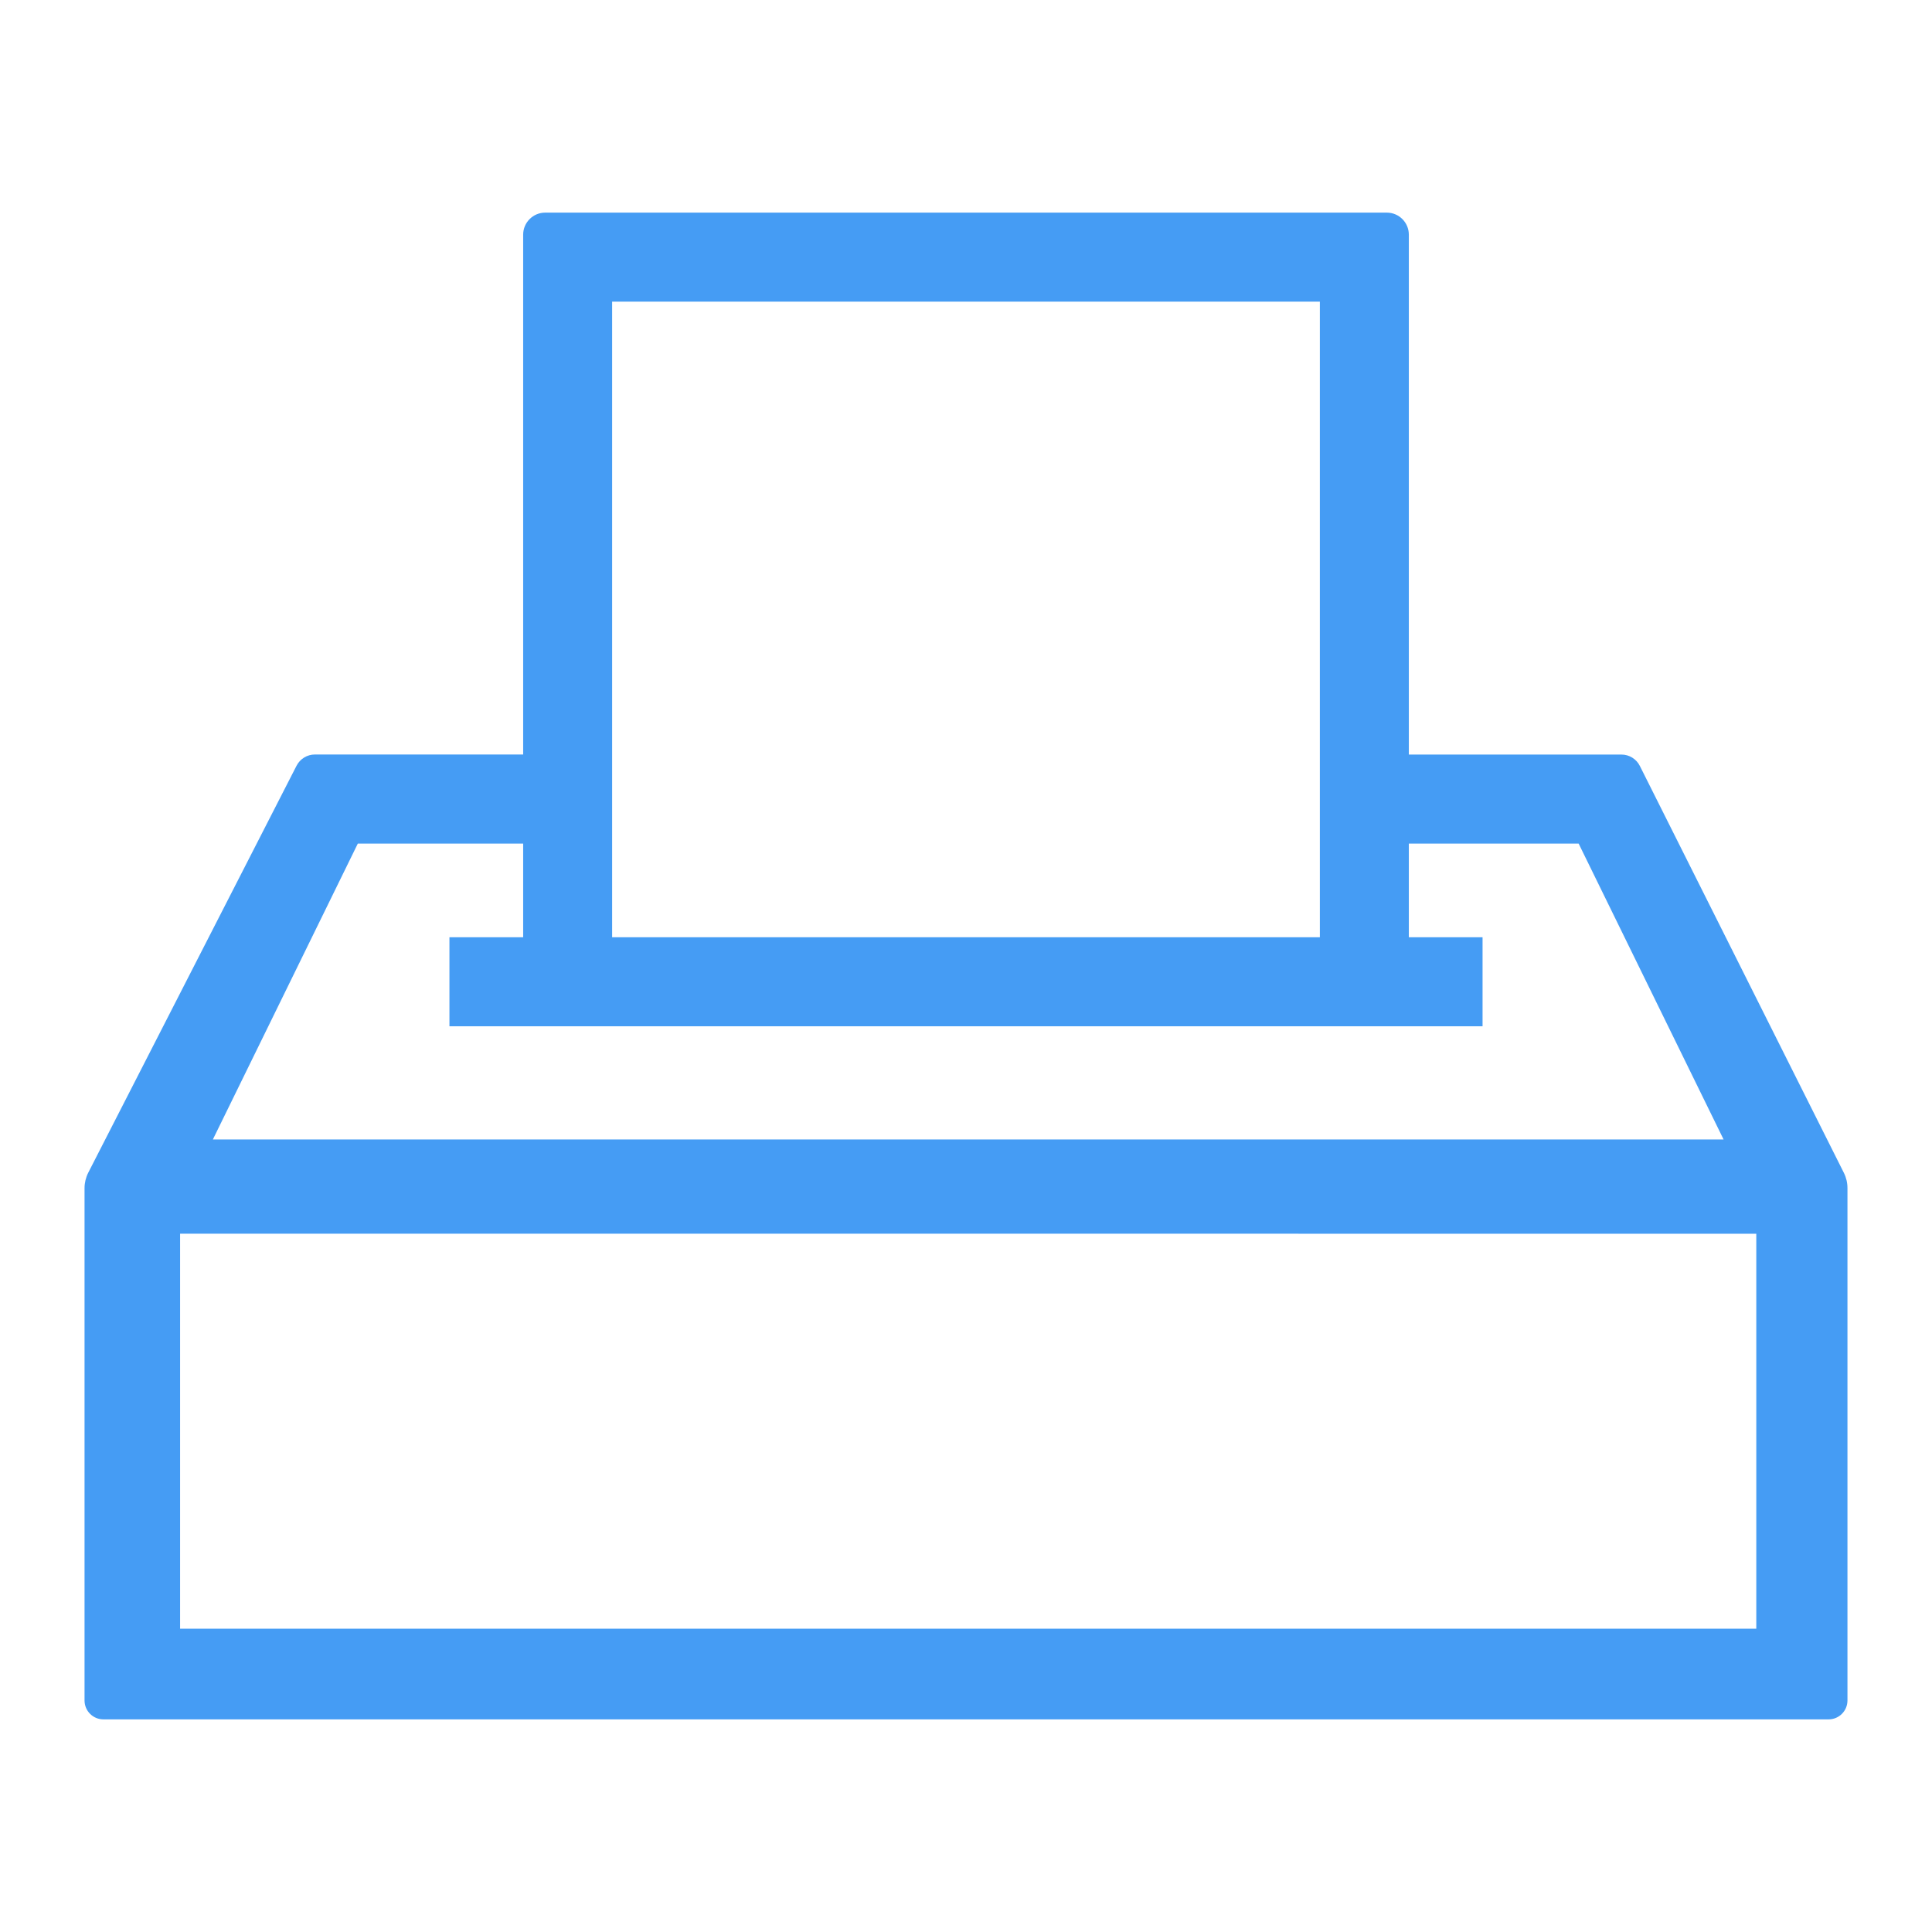
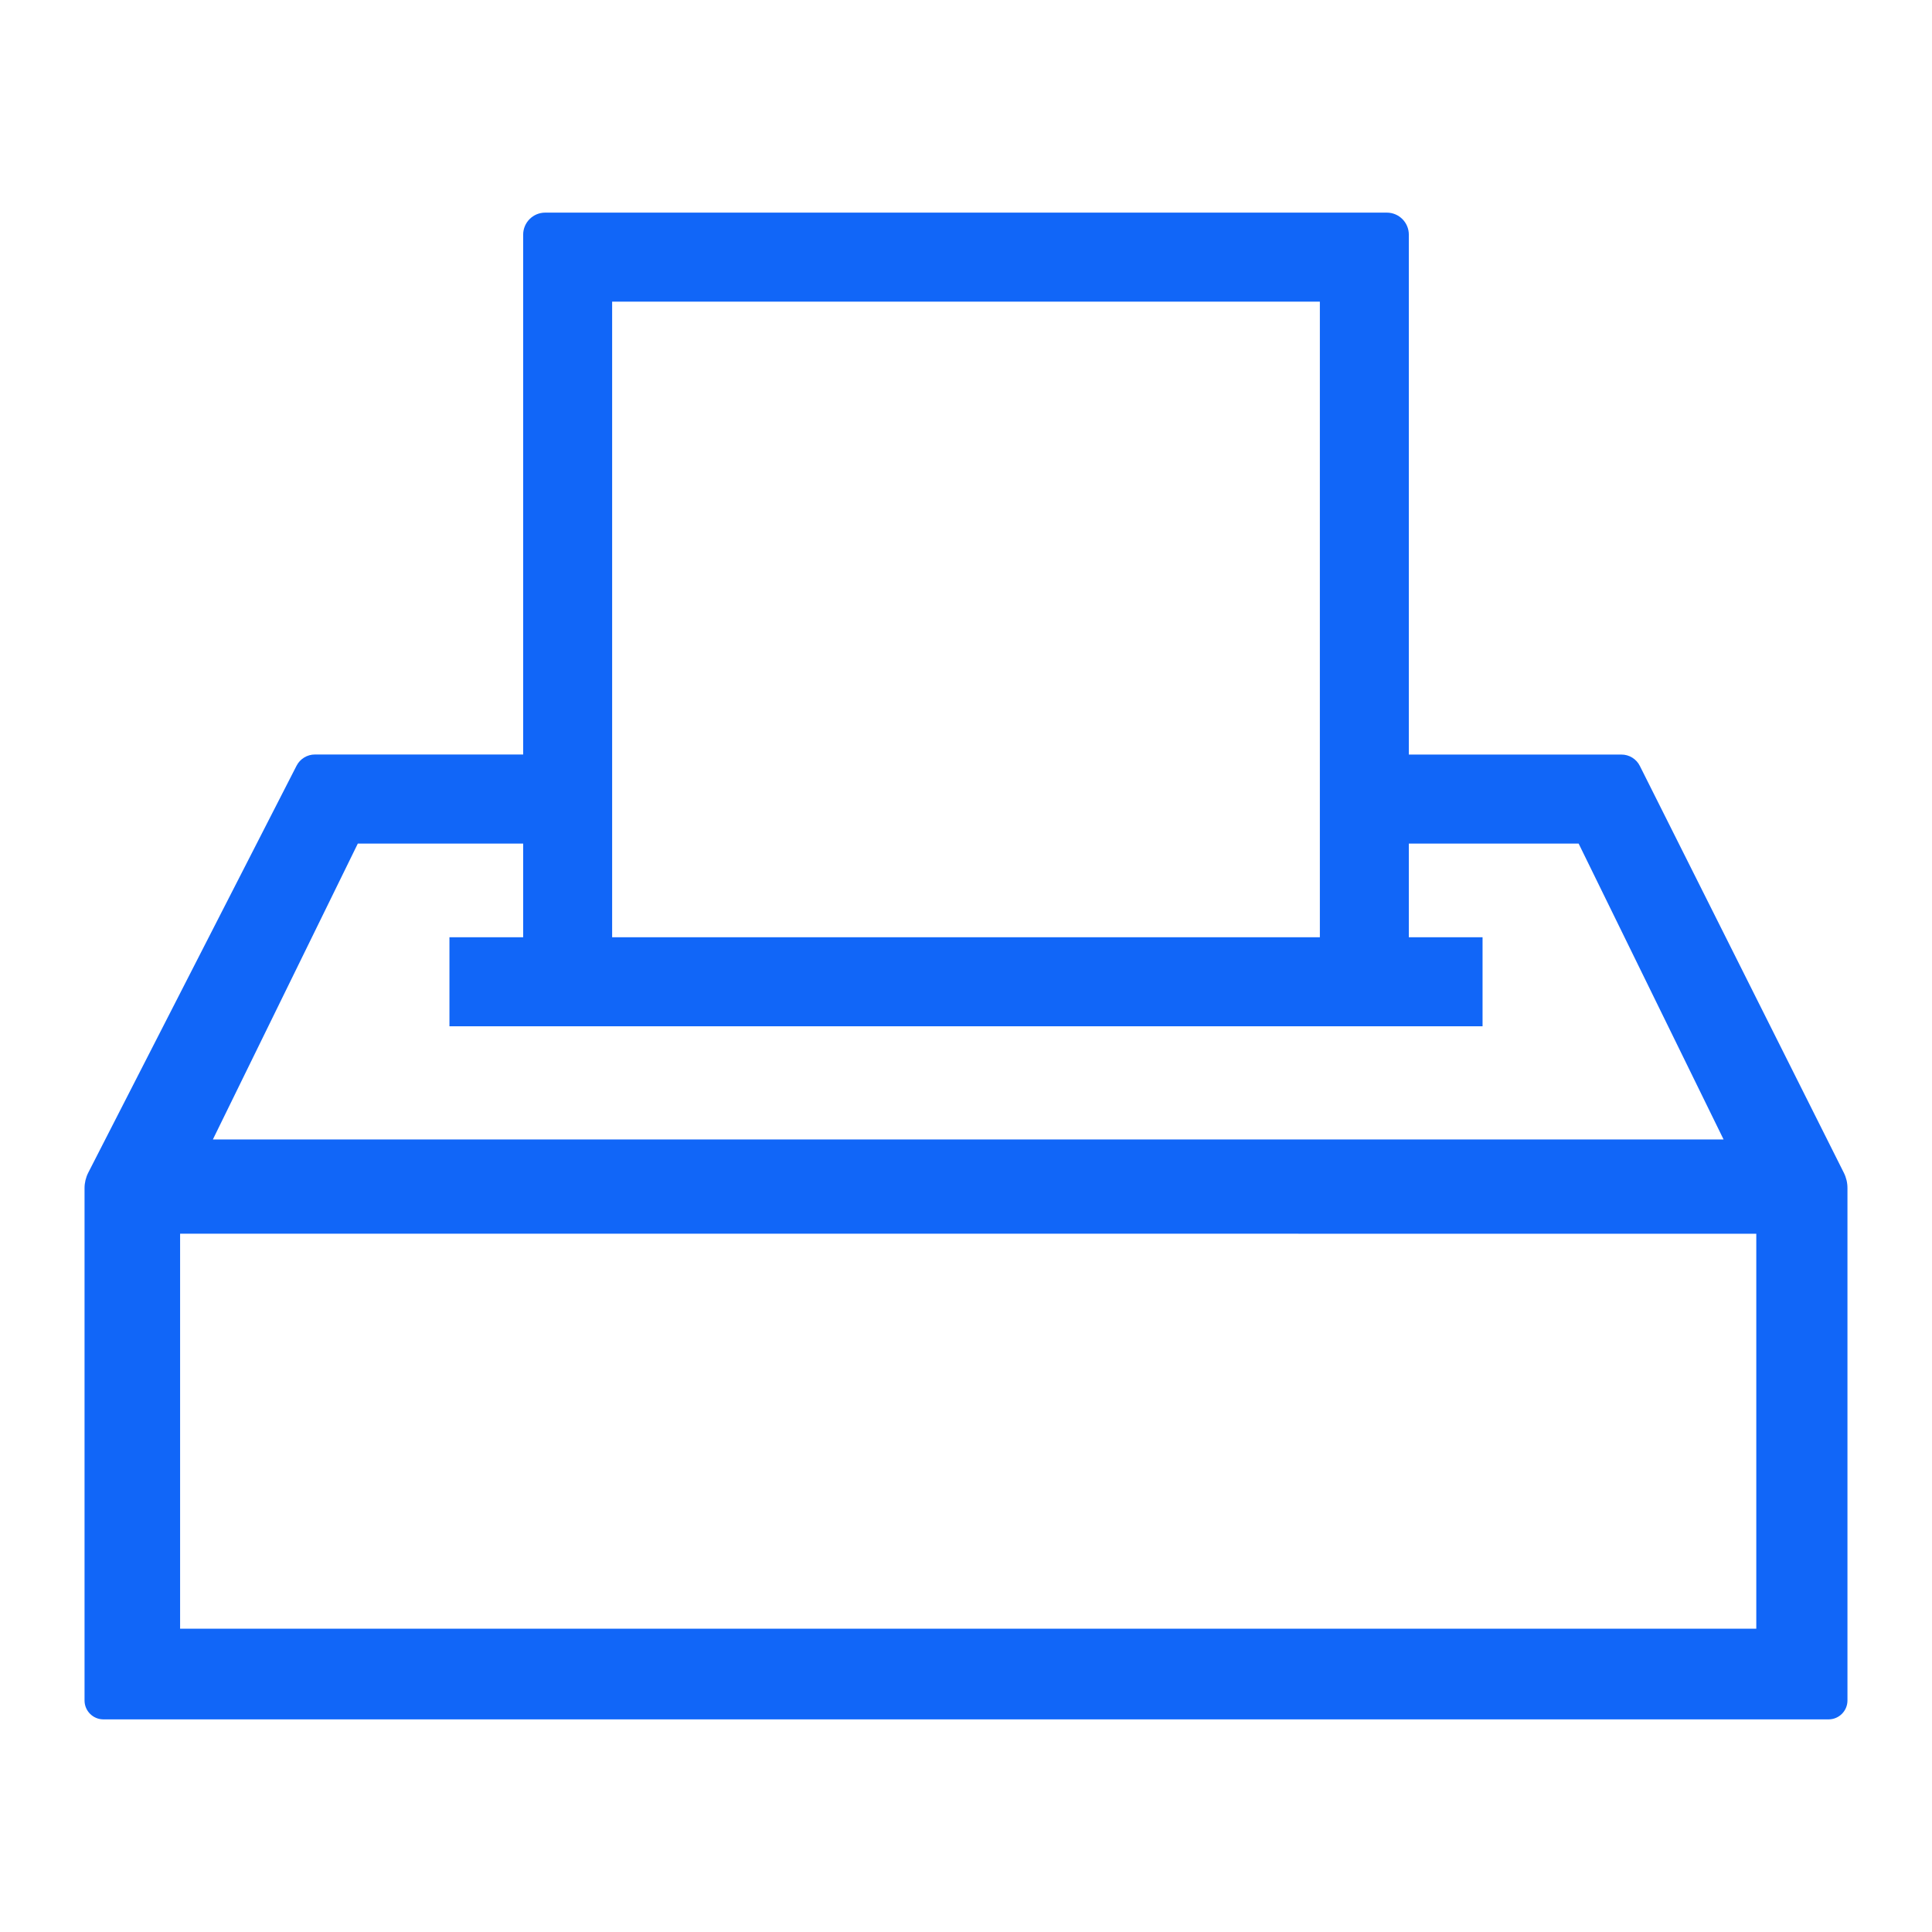
<svg xmlns="http://www.w3.org/2000/svg" id="ac83950a-83f7-48a3-9813-971a35e43aeb" data-name="Layer 1" viewBox="0 0 95 95">
-   <path d="M90.666,57.67h0L80.636,37.665a1.011,1.011,0,0,0-.911-.562H69.275V11.538a1.084,1.084,0,0,0-1.083-1.083H26.808a1.084,1.084,0,0,0-1.083,1.083V37.1H15.488a1.016,1.016,0,0,0-.907.554L4.339,57.664a1.681,1.681,0,0,0-.182.759V83.617a.929.929,0,0,0,.927.928H89.916a.929.929,0,0,0,.927-.928v-25.2A1.658,1.658,0,0,0,90.666,57.67ZM30.1,46.087V14.833H64.9V46.087Zm42.8,4.378V46.087H69.275V41.481h8.35L84.752,56.03H10.467l7.127-14.549h8.131v4.606H22.1v4.378Zm13.46,10.2V80.086H8.856V60.663Z" style="fill:#459CF4" />
+   <path d="M90.666,57.67h0L80.636,37.665a1.011,1.011,0,0,0-.911-.562H69.275V11.538a1.084,1.084,0,0,0-1.083-1.083H26.808a1.084,1.084,0,0,0-1.083,1.083V37.1H15.488a1.016,1.016,0,0,0-.907.554L4.339,57.664a1.681,1.681,0,0,0-.182.759V83.617a.929.929,0,0,0,.927.928H89.916a.929.929,0,0,0,.927-.928v-25.2A1.658,1.658,0,0,0,90.666,57.67ZM30.1,46.087V14.833H64.9V46.087Zm42.8,4.378V46.087H69.275V41.481h8.35L84.752,56.03H10.467l7.127-14.549h8.131v4.606H22.1v4.378Zm13.46,10.2V80.086H8.856V60.663Z" style="fill:#1166F8" />
</svg>
